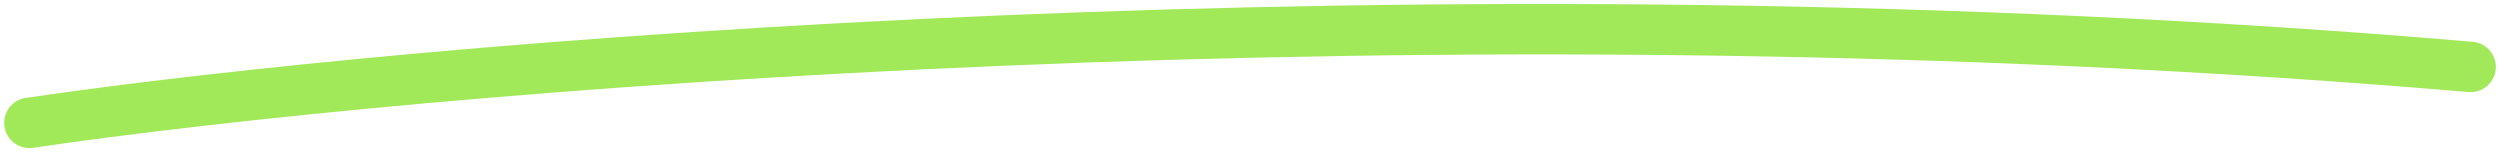
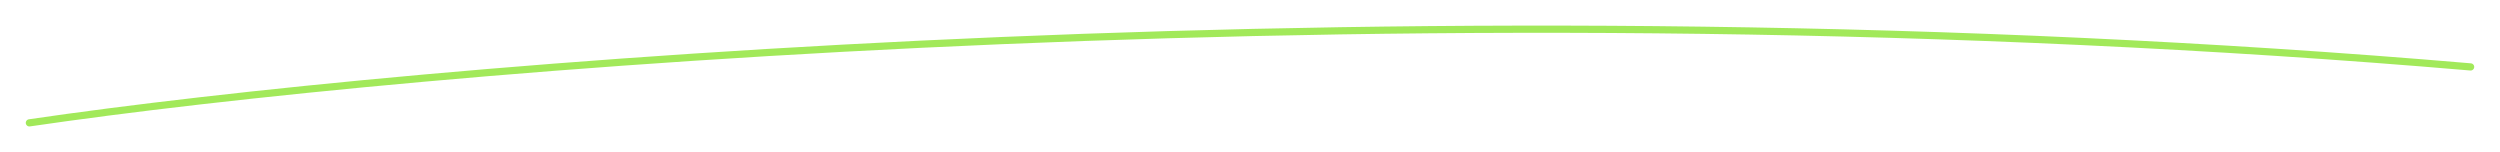
<svg xmlns="http://www.w3.org/2000/svg" width="347" height="21" viewBox="0 0 347 21" fill="none">
-   <path d="M4.078 17.052C56.749 9.315 198.258 -3.069 342.922 9.289" stroke="#A2E95A" stroke-width="7" stroke-linecap="round" />
+   <path d="M4.078 17.052C56.749 9.315 198.258 -3.069 342.922 9.289" stroke="#A2E95A" strokeWidth="7" stroke-linecap="round" />
</svg>
